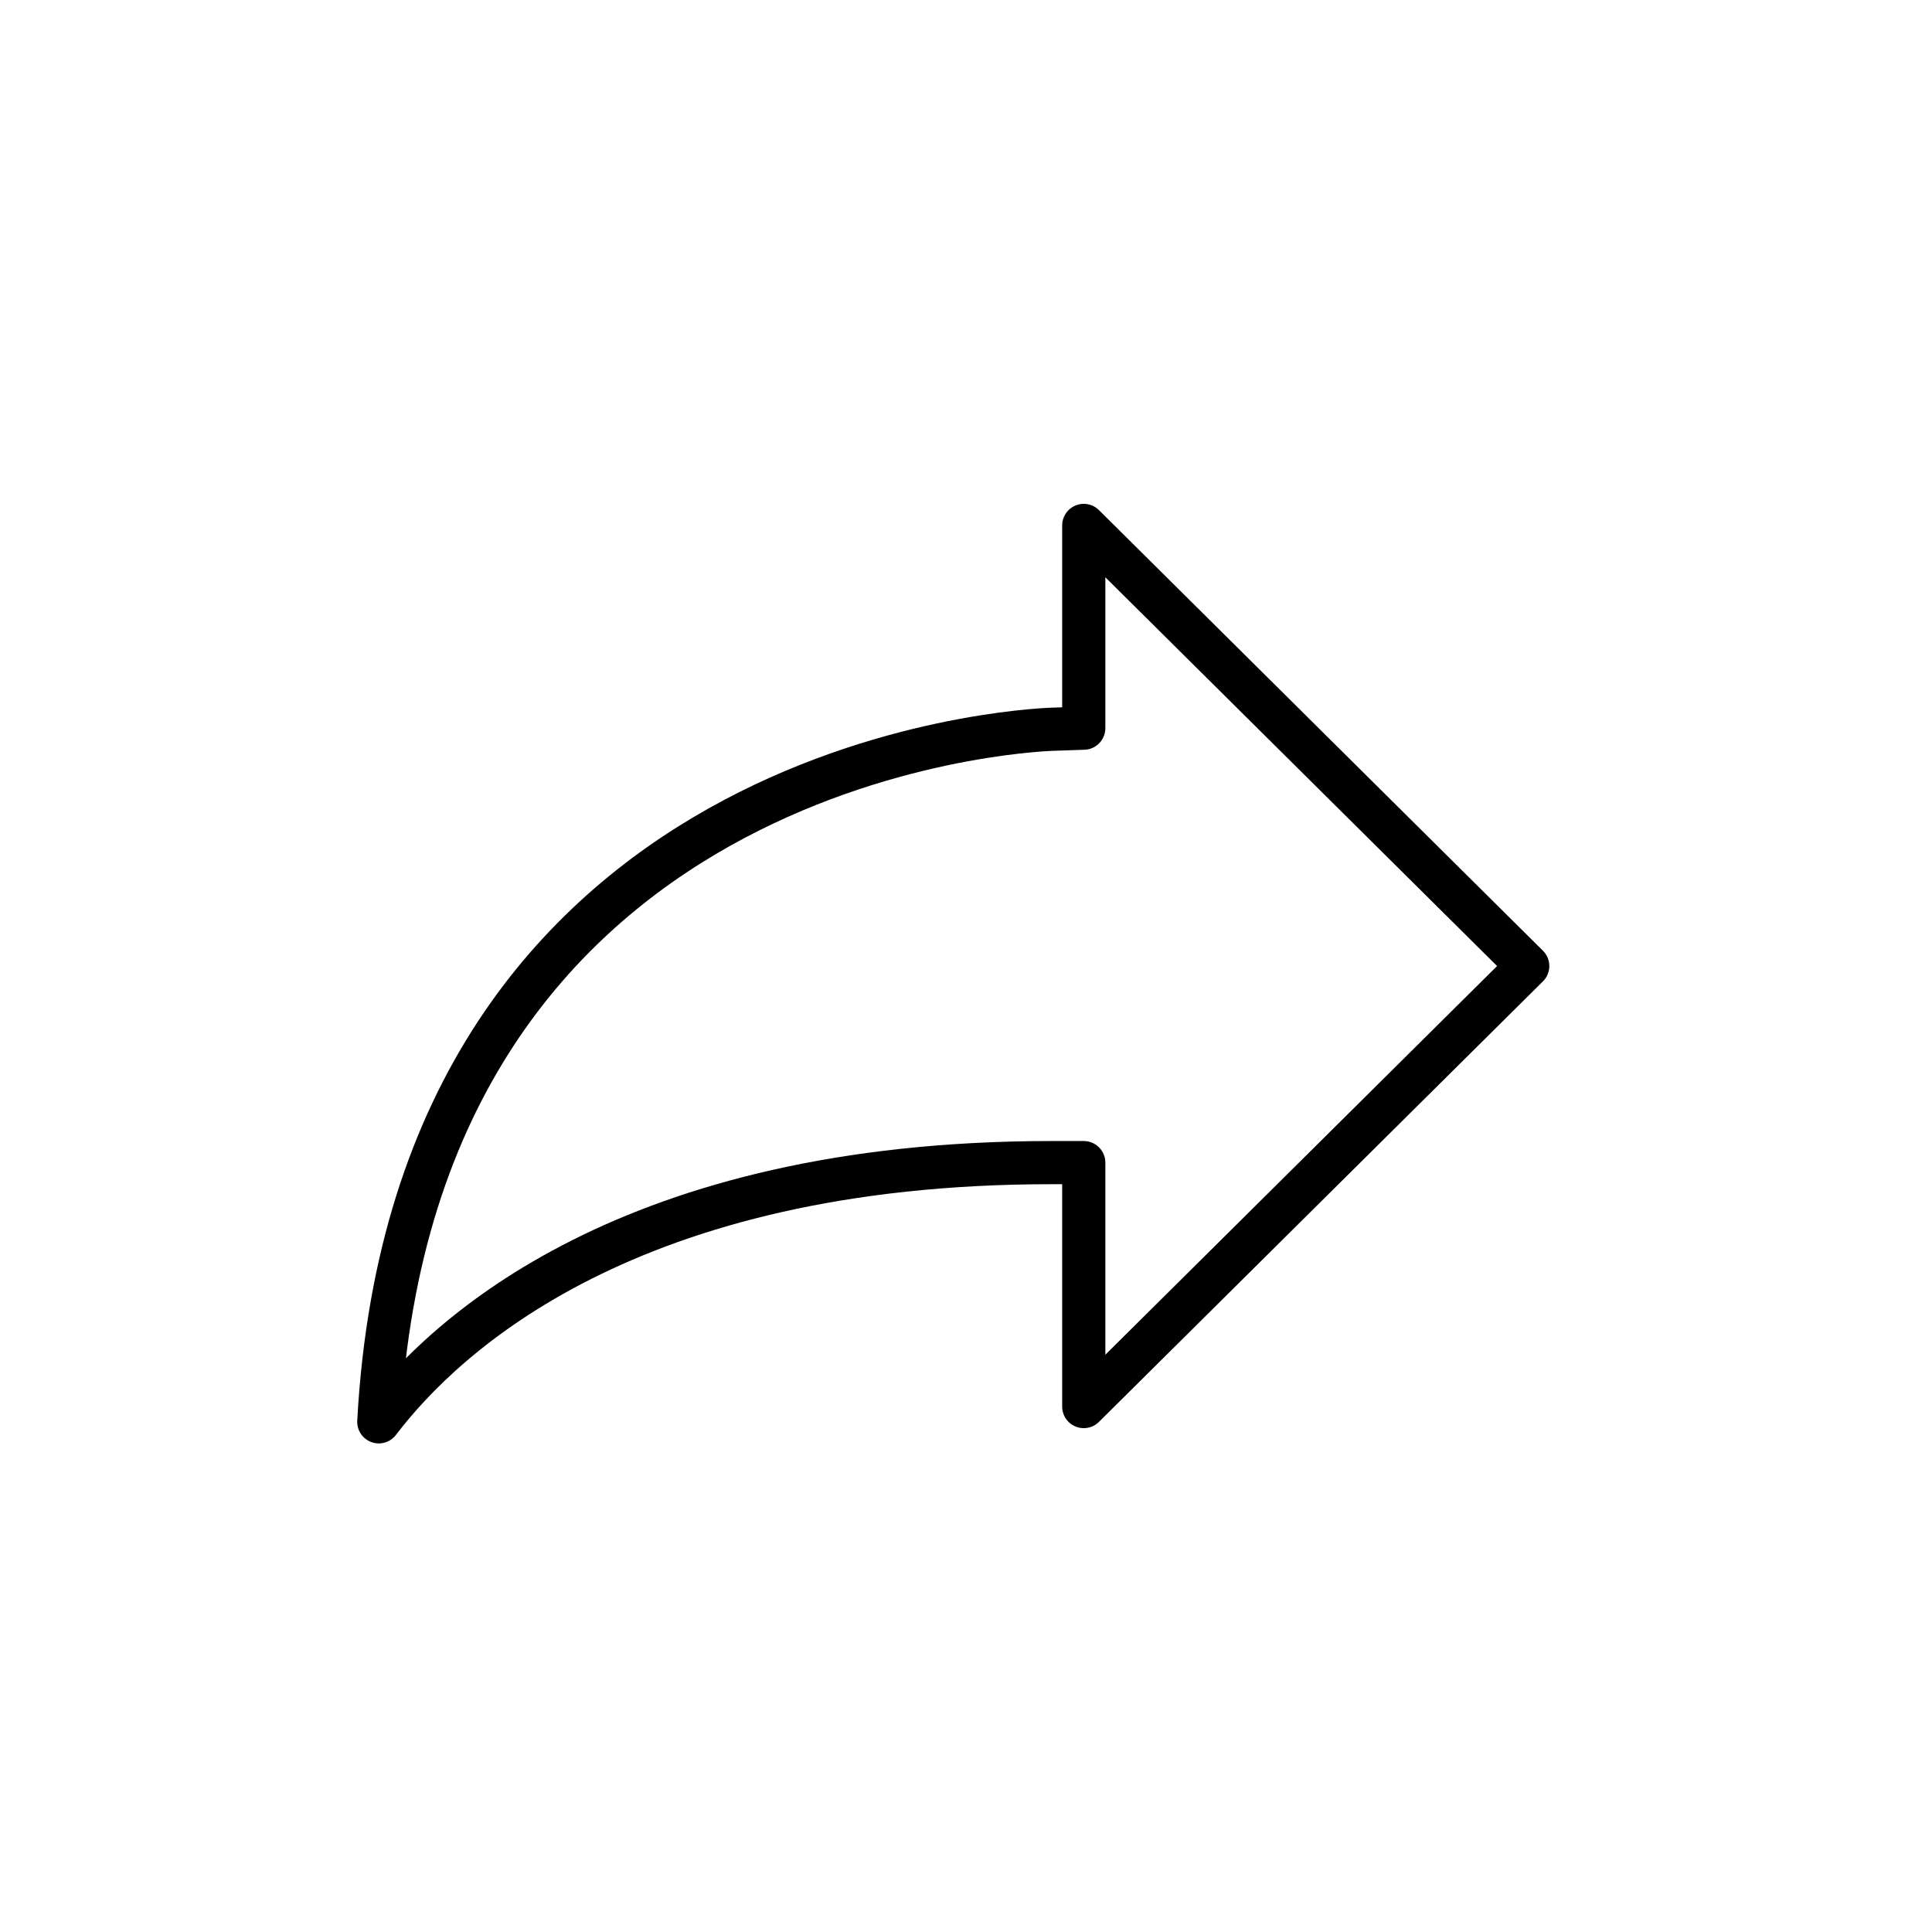
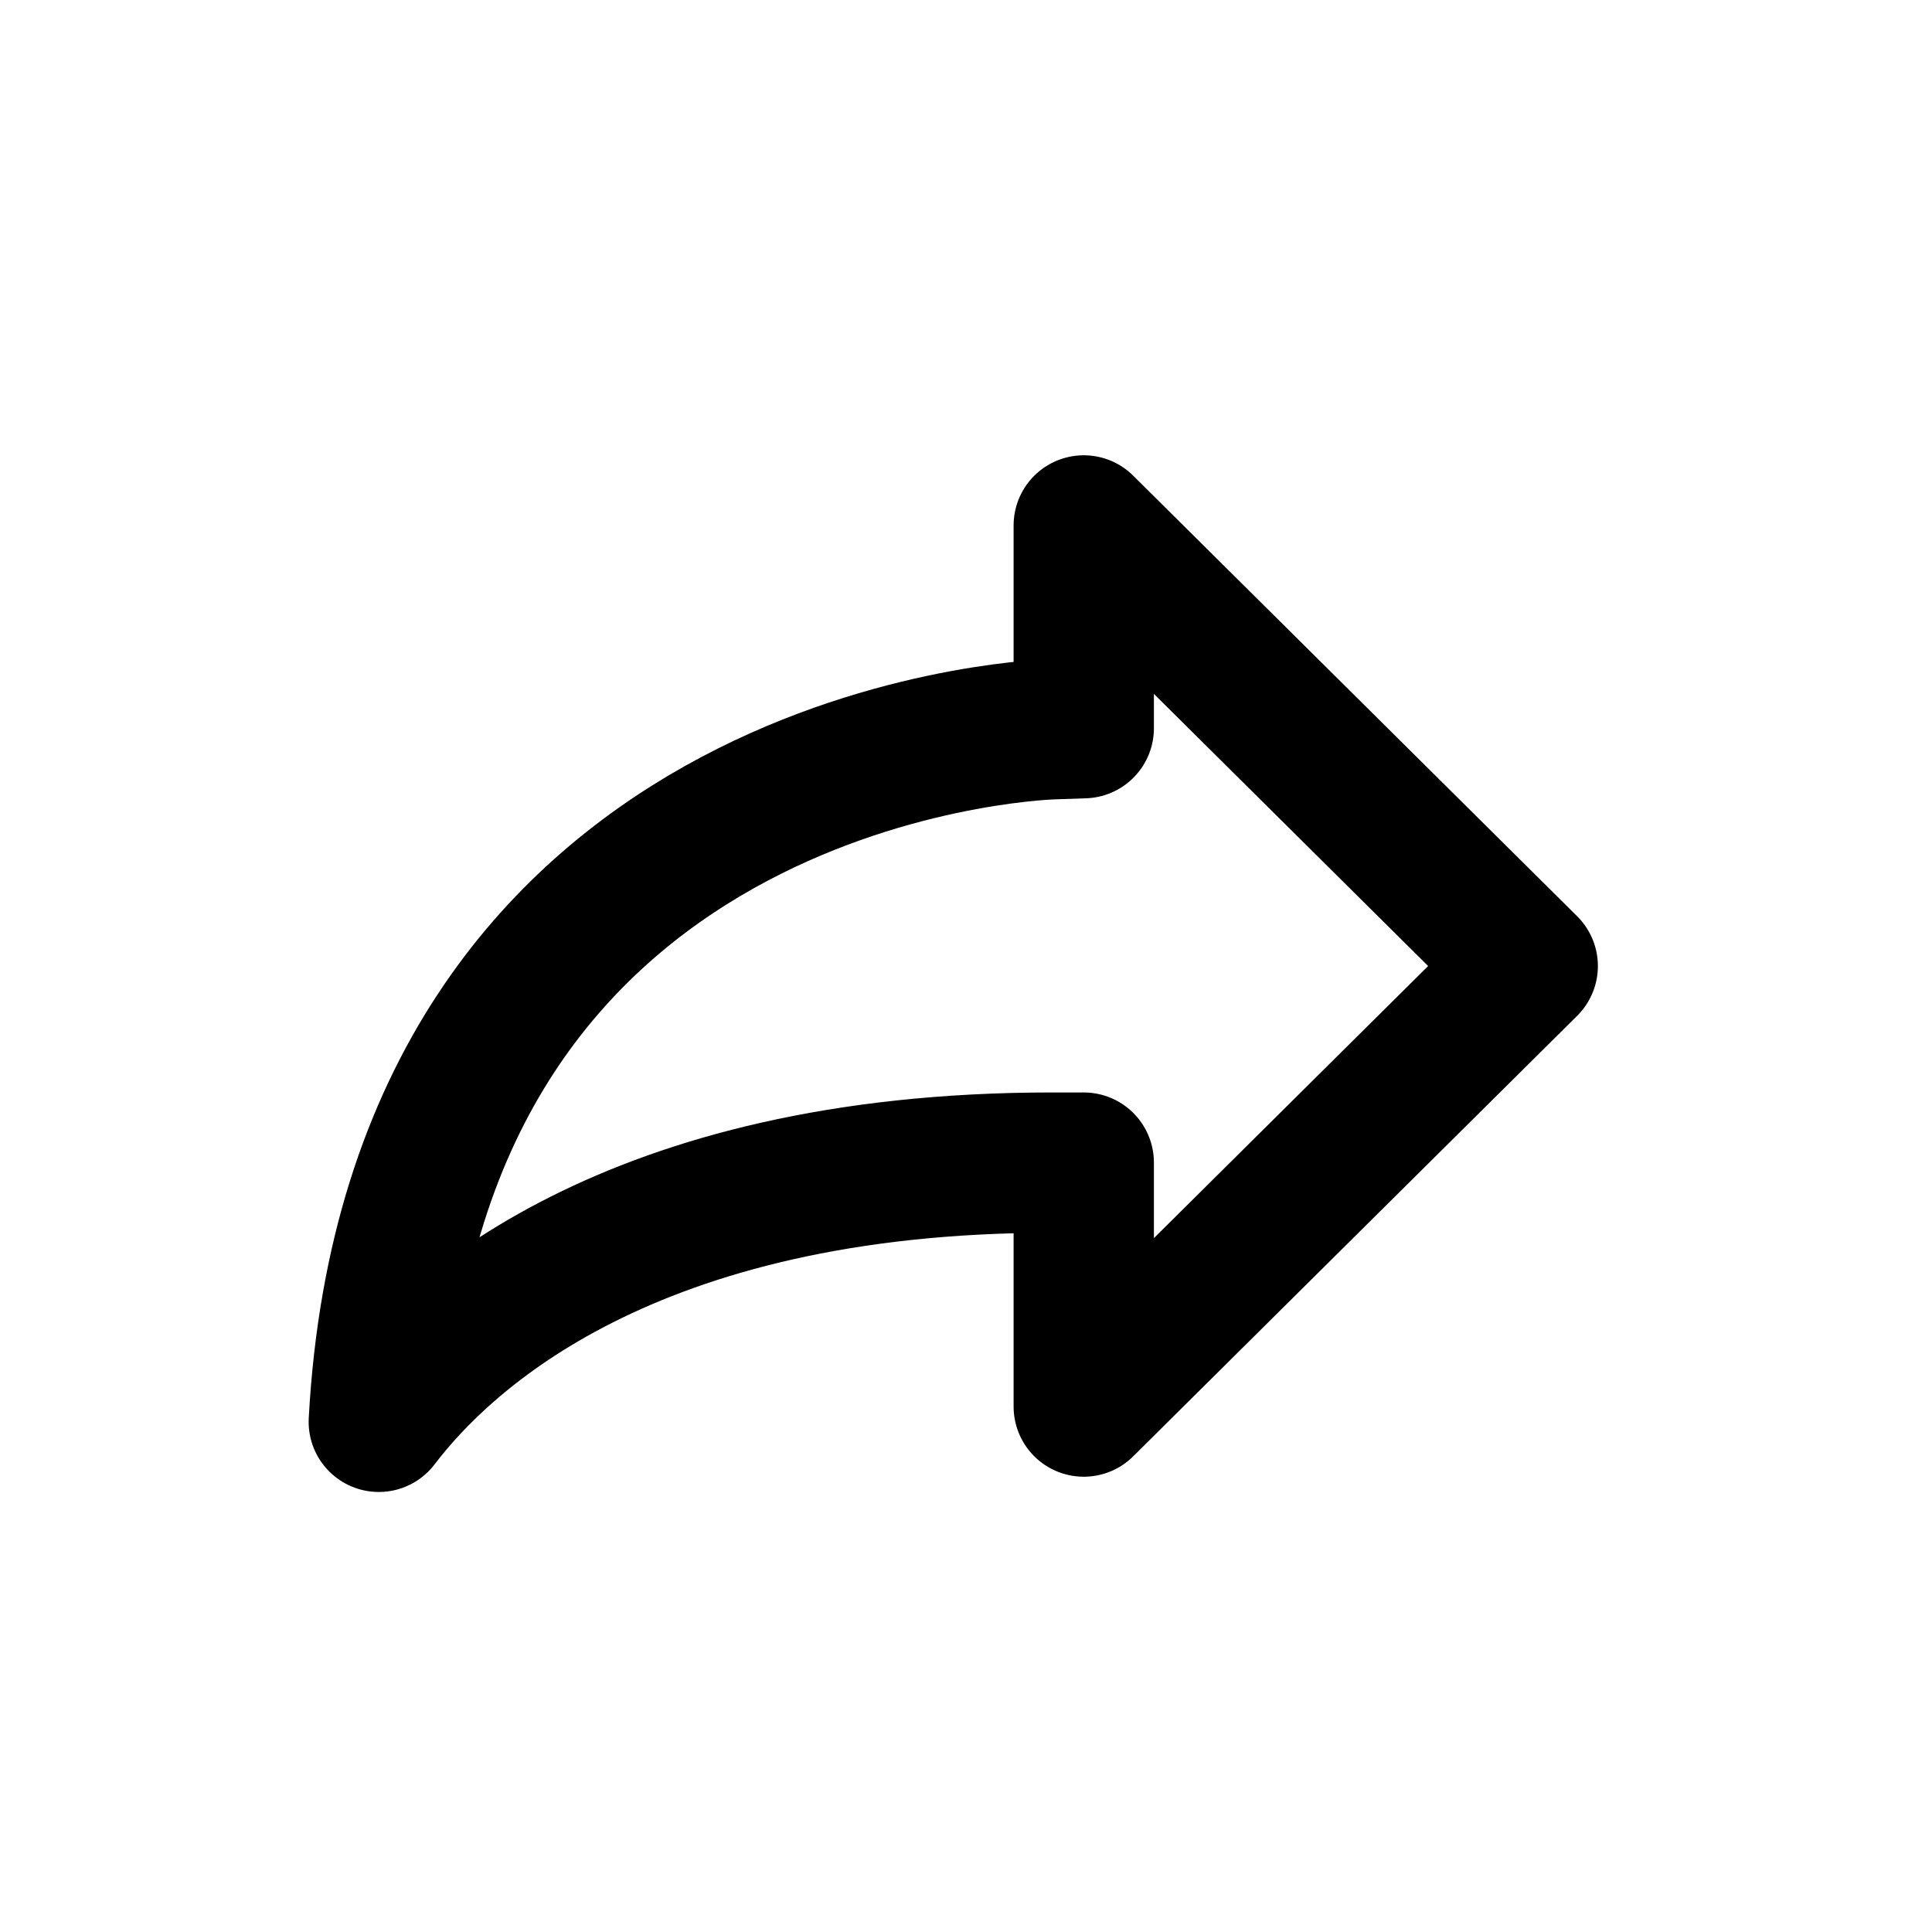
- <svg xmlns="http://www.w3.org/2000/svg" viewBox="0 0 358.012 358.012" width="800px" height="800px" fill="none" stroke="#000000" stroke-width="8" stroke-linejoin="round" stroke-linecap="round" style="">
-   <path d="M195.063,135.132l5.764-0.197V97.367l82.271,81.645l-82.271,81.633V215.44h-5.967    c-78.279,0-112.428,31.947-124.666,48.033C76.859,140.609,190.104,135.299,195.063,135.132z" style="fill:none;stroke:rgb(0, 0, 0);color:rgb(255, 255, 255);stroke-width:8px;stroke-linecap:round;stroke-linejoin:round;opacity:1;font-family:&quot;Anthropic Sans&quot;, -apple-system, BlinkMacSystemFont, &quot;Segoe UI&quot;, sans-serif;font-size:16px;font-weight:400;text-anchor:start;dominant-baseline:auto" />
+ <svg xmlns="http://www.w3.org/2000/svg" viewBox="0 0 358.012 358.012" width="800px" height="800px" fill="none" stroke="#000000" stroke-width="26" stroke-linejoin="round" stroke-linecap="round" style="">
+   <path d="M195.063,135.132l5.764-0.197V97.367l82.271,81.645l-82.271,81.633V215.44h-5.967    c-78.279,0-112.428,31.947-124.666,48.033C76.859,140.609,190.104,135.299,195.063,135.132z" style="fill:none;stroke:rgb(0, 0, 0);color:rgb(255, 255, 255);stroke-width:26px;stroke-linecap:round;stroke-linejoin:round;opacity:1;font-family:&quot;Anthropic Sans&quot;, -apple-system, BlinkMacSystemFont, &quot;Segoe UI&quot;, sans-serif;font-size:16px;font-weight:400;text-anchor:start;dominant-baseline:auto" />
</svg>
